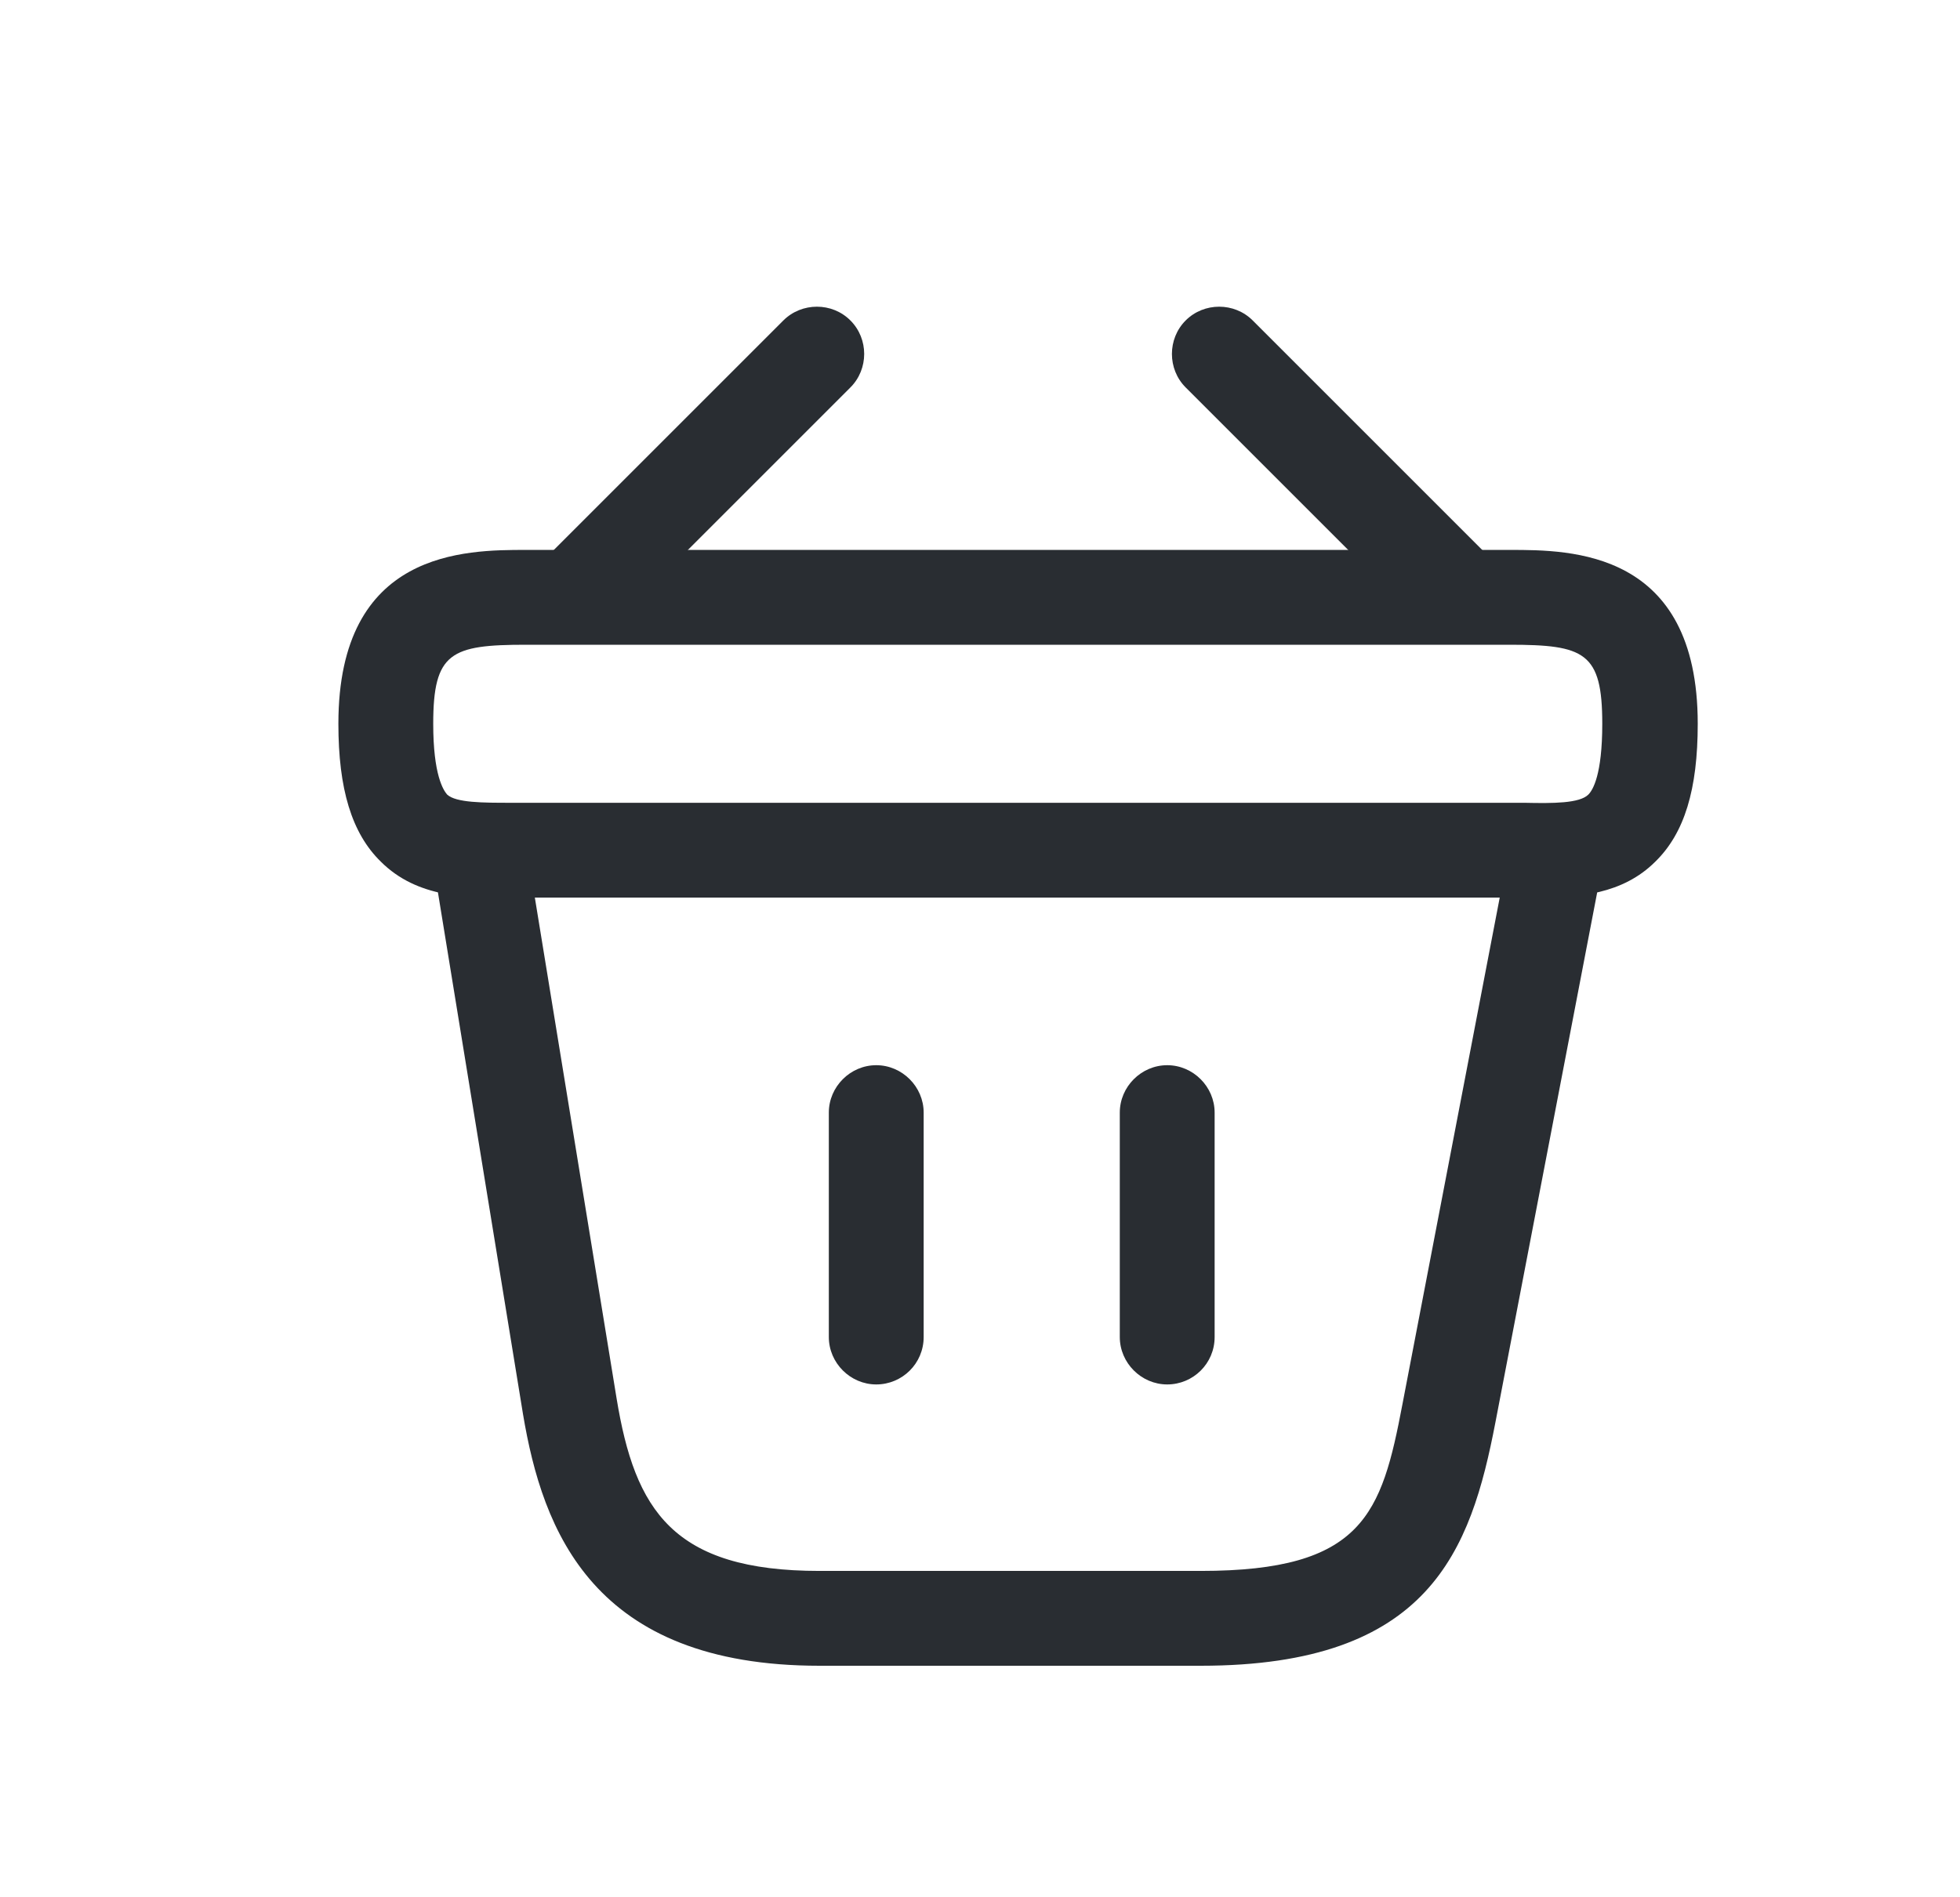
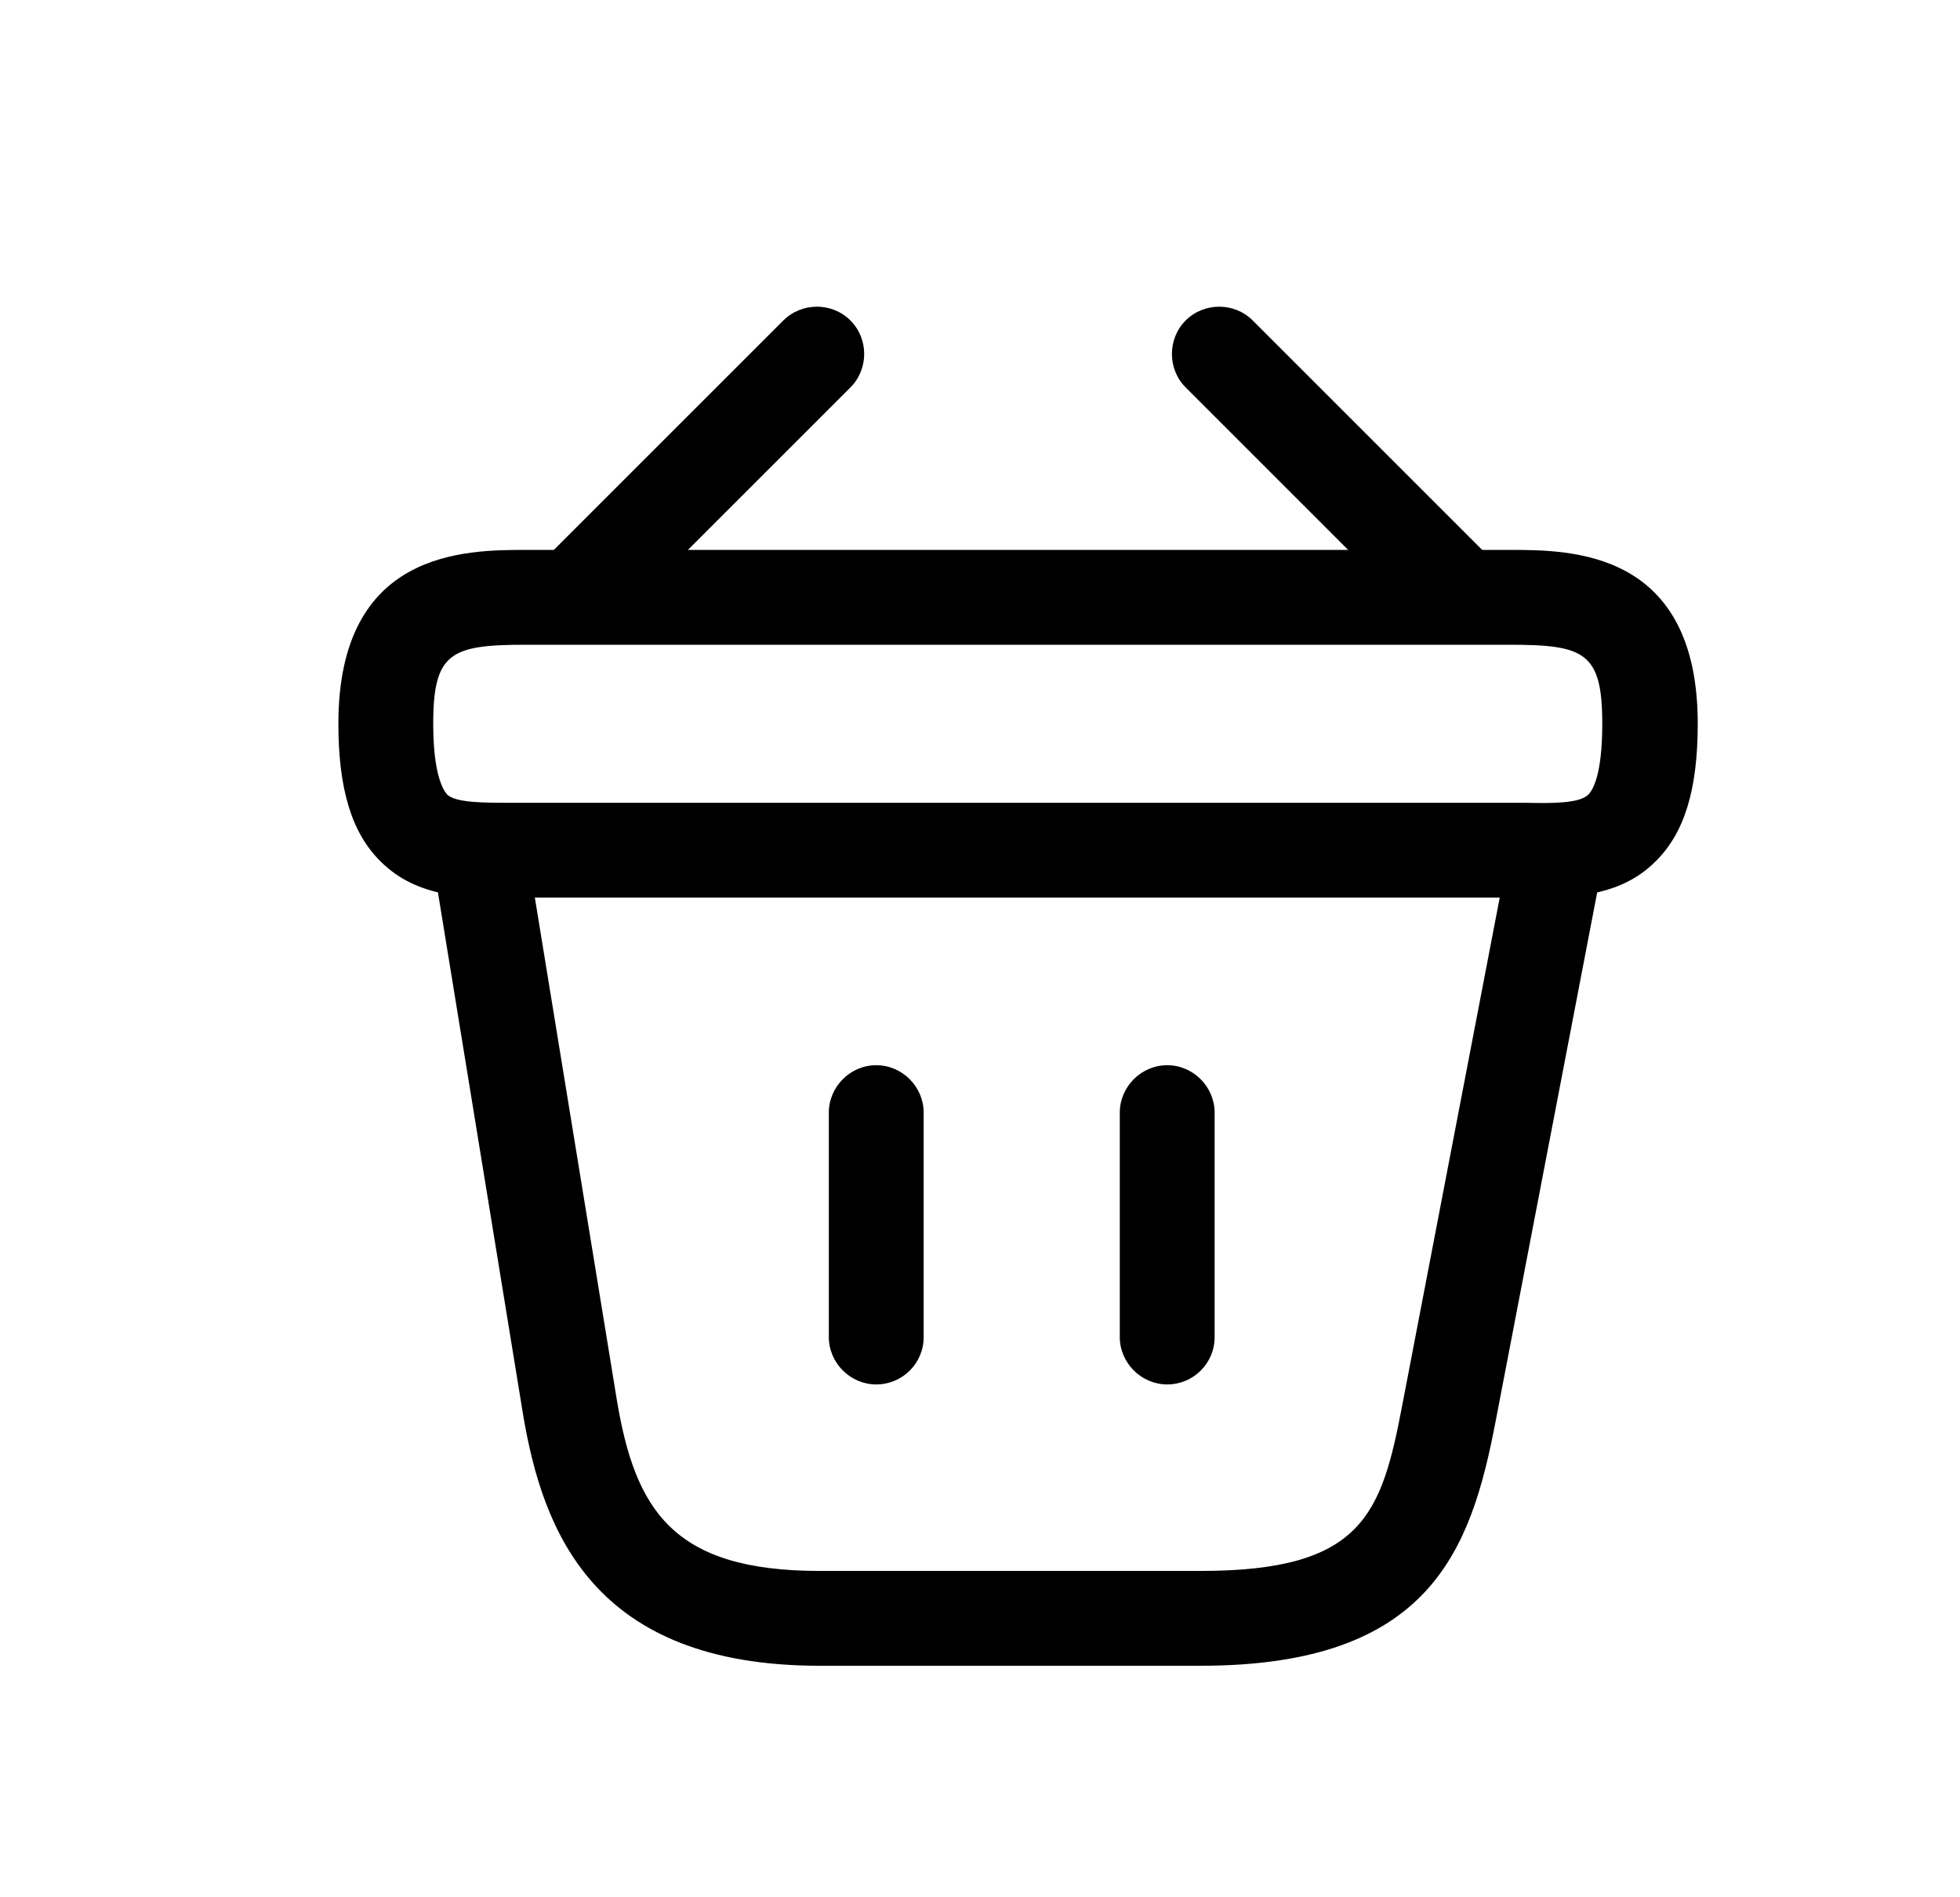
<svg xmlns="http://www.w3.org/2000/svg" width="31" height="30" viewBox="0 0 31 30" fill="none">
-   <path d="M9.29 9.979C9.1 9.979 8.9 9.899 8.76 9.759C8.47 9.469 8.47 8.989 8.76 8.699L12.39 5.069C12.681 4.779 13.161 4.779 13.45 5.069C13.741 5.359 13.741 5.839 13.45 6.129L9.82 9.759C9.67 9.899 9.48 9.979 9.29 9.979Z" fill="#292D32" />
-   <path d="M22.913 9.979C22.723 9.979 22.533 9.909 22.383 9.759L18.753 6.129C18.463 5.839 18.463 5.359 18.753 5.069C19.043 4.779 19.523 4.779 19.813 5.069L23.443 8.699C23.733 8.989 23.733 9.469 23.443 9.759C23.303 9.899 23.103 9.979 22.913 9.979Z" fill="#292D32" />
-   <path d="M24.312 14.199C24.242 14.199 24.172 14.199 24.102 14.199H23.872H8.102C7.402 14.209 6.602 14.209 6.022 13.629C5.562 13.179 5.352 12.479 5.352 11.449C5.352 8.699 7.362 8.699 8.322 8.699H23.882C24.842 8.699 26.852 8.699 26.852 11.449C26.852 12.489 26.642 13.179 26.182 13.629C25.662 14.149 24.962 14.199 24.312 14.199ZM8.322 12.699H24.112C24.562 12.709 24.982 12.709 25.122 12.569C25.192 12.499 25.342 12.259 25.342 11.449C25.342 10.319 25.062 10.199 23.872 10.199H8.322C7.132 10.199 6.852 10.319 6.852 11.449C6.852 12.259 7.012 12.499 7.072 12.569C7.212 12.699 7.642 12.699 8.082 12.699H8.322Z" fill="#292D32" />
-   <path d="M13.859 21.9C13.449 21.9 13.109 21.56 13.109 21.15V17.6C13.109 17.19 13.449 16.85 13.859 16.85C14.269 16.85 14.609 17.19 14.609 17.6V21.15C14.609 21.57 14.269 21.9 13.859 21.9Z" fill="#292D32" />
-   <path d="M18.461 21.9C18.051 21.9 17.711 21.56 17.711 21.15V17.6C17.711 17.19 18.051 16.85 18.461 16.85C18.871 16.85 19.211 17.19 19.211 17.6V21.15C19.211 21.57 18.871 21.9 18.461 21.9Z" fill="#292D32" />
-   <path d="M18.992 26.35H12.962C9.382 26.35 8.582 24.22 8.272 22.37L6.862 13.72C6.792 13.31 7.072 12.93 7.482 12.86C7.892 12.79 8.272 13.07 8.342 13.48L9.752 22.12C10.042 23.89 10.642 24.85 12.962 24.85H18.992C21.562 24.85 21.852 23.95 22.182 22.21L23.862 13.46C23.942 13.05 24.332 12.78 24.742 12.87C25.152 12.95 25.412 13.34 25.332 13.75L23.652 22.5C23.262 24.53 22.612 26.35 18.992 26.35Z" fill="#292D32" />
+   <path d="M9.29 9.979C9.1 9.979 8.9 9.899 8.76 9.759C8.47 9.469 8.47 8.989 8.76 8.699L12.39 5.069C12.681 4.779 13.161 4.779 13.45 5.069C13.741 5.359 13.741 5.839 13.45 6.129L9.82 9.759C9.67 9.899 9.48 9.979 9.29 9.979Z" fill="currentColor" />
+   <path d="M22.913 9.979C22.723 9.979 22.533 9.909 22.383 9.759L18.753 6.129C18.463 5.839 18.463 5.359 18.753 5.069C19.043 4.779 19.523 4.779 19.813 5.069L23.443 8.699C23.733 8.989 23.733 9.469 23.443 9.759C23.303 9.899 23.103 9.979 22.913 9.979Z" fill="currentColor" />
+   <path d="M24.312 14.199C24.242 14.199 24.172 14.199 24.102 14.199H23.872H8.102C7.402 14.209 6.602 14.209 6.022 13.629C5.562 13.179 5.352 12.479 5.352 11.449C5.352 8.699 7.362 8.699 8.322 8.699H23.882C24.842 8.699 26.852 8.699 26.852 11.449C26.852 12.489 26.642 13.179 26.182 13.629C25.662 14.149 24.962 14.199 24.312 14.199ZM8.322 12.699H24.112C24.562 12.709 24.982 12.709 25.122 12.569C25.192 12.499 25.342 12.259 25.342 11.449C25.342 10.319 25.062 10.199 23.872 10.199H8.322C7.132 10.199 6.852 10.319 6.852 11.449C6.852 12.259 7.012 12.499 7.072 12.569C7.212 12.699 7.642 12.699 8.082 12.699H8.322Z" fill="currentColor" />
+   <path d="M13.859 21.9C13.449 21.9 13.109 21.56 13.109 21.15V17.6C13.109 17.19 13.449 16.85 13.859 16.85C14.269 16.85 14.609 17.19 14.609 17.6V21.15C14.609 21.57 14.269 21.9 13.859 21.9Z" fill="currentColor" />
+   <path d="M18.461 21.9C18.051 21.9 17.711 21.56 17.711 21.15V17.6C17.711 17.19 18.051 16.85 18.461 16.85C18.871 16.85 19.211 17.19 19.211 17.6V21.15C19.211 21.57 18.871 21.9 18.461 21.9Z" fill="currentColor" />
+   <path d="M18.992 26.35H12.962C9.382 26.35 8.582 24.22 8.272 22.37L6.862 13.72C6.792 13.31 7.072 12.93 7.482 12.86C7.892 12.79 8.272 13.07 8.342 13.48L9.752 22.12C10.042 23.89 10.642 24.85 12.962 24.85H18.992C21.562 24.85 21.852 23.95 22.182 22.21L23.862 13.46C23.942 13.05 24.332 12.78 24.742 12.87C25.152 12.95 25.412 13.34 25.332 13.75L23.652 22.5C23.262 24.53 22.612 26.35 18.992 26.35Z" fill="currentColor" />
</svg>
